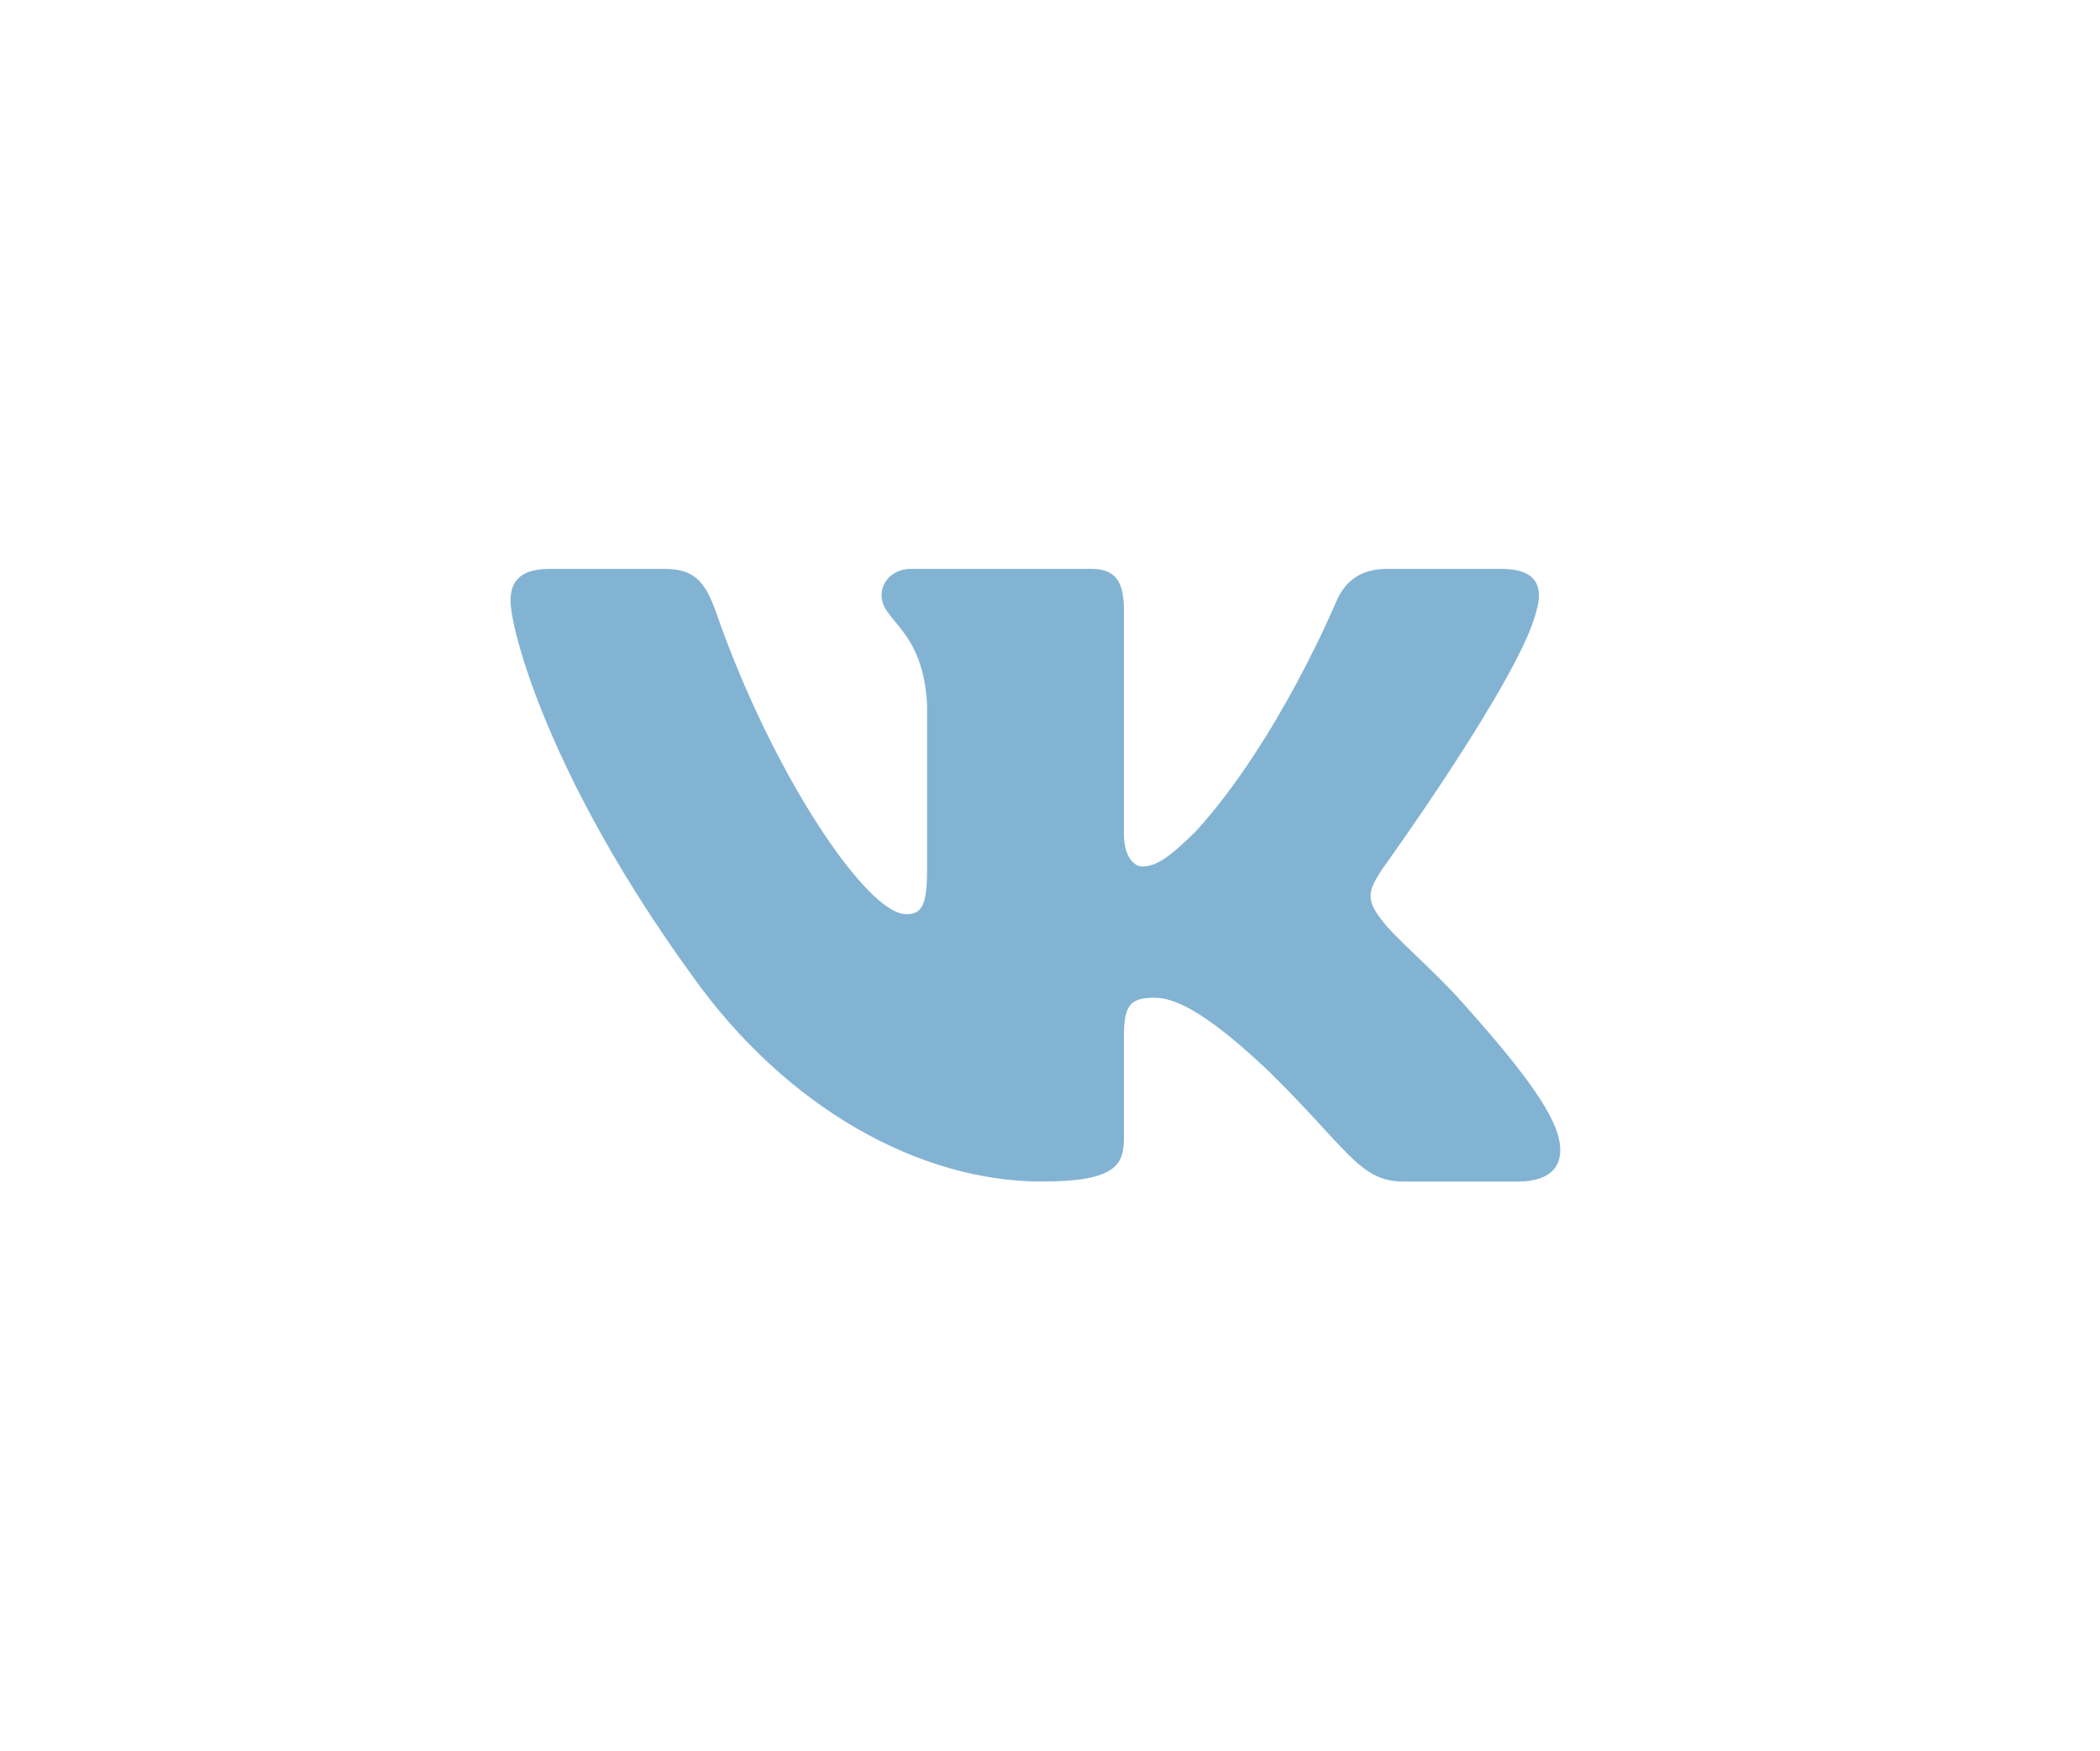
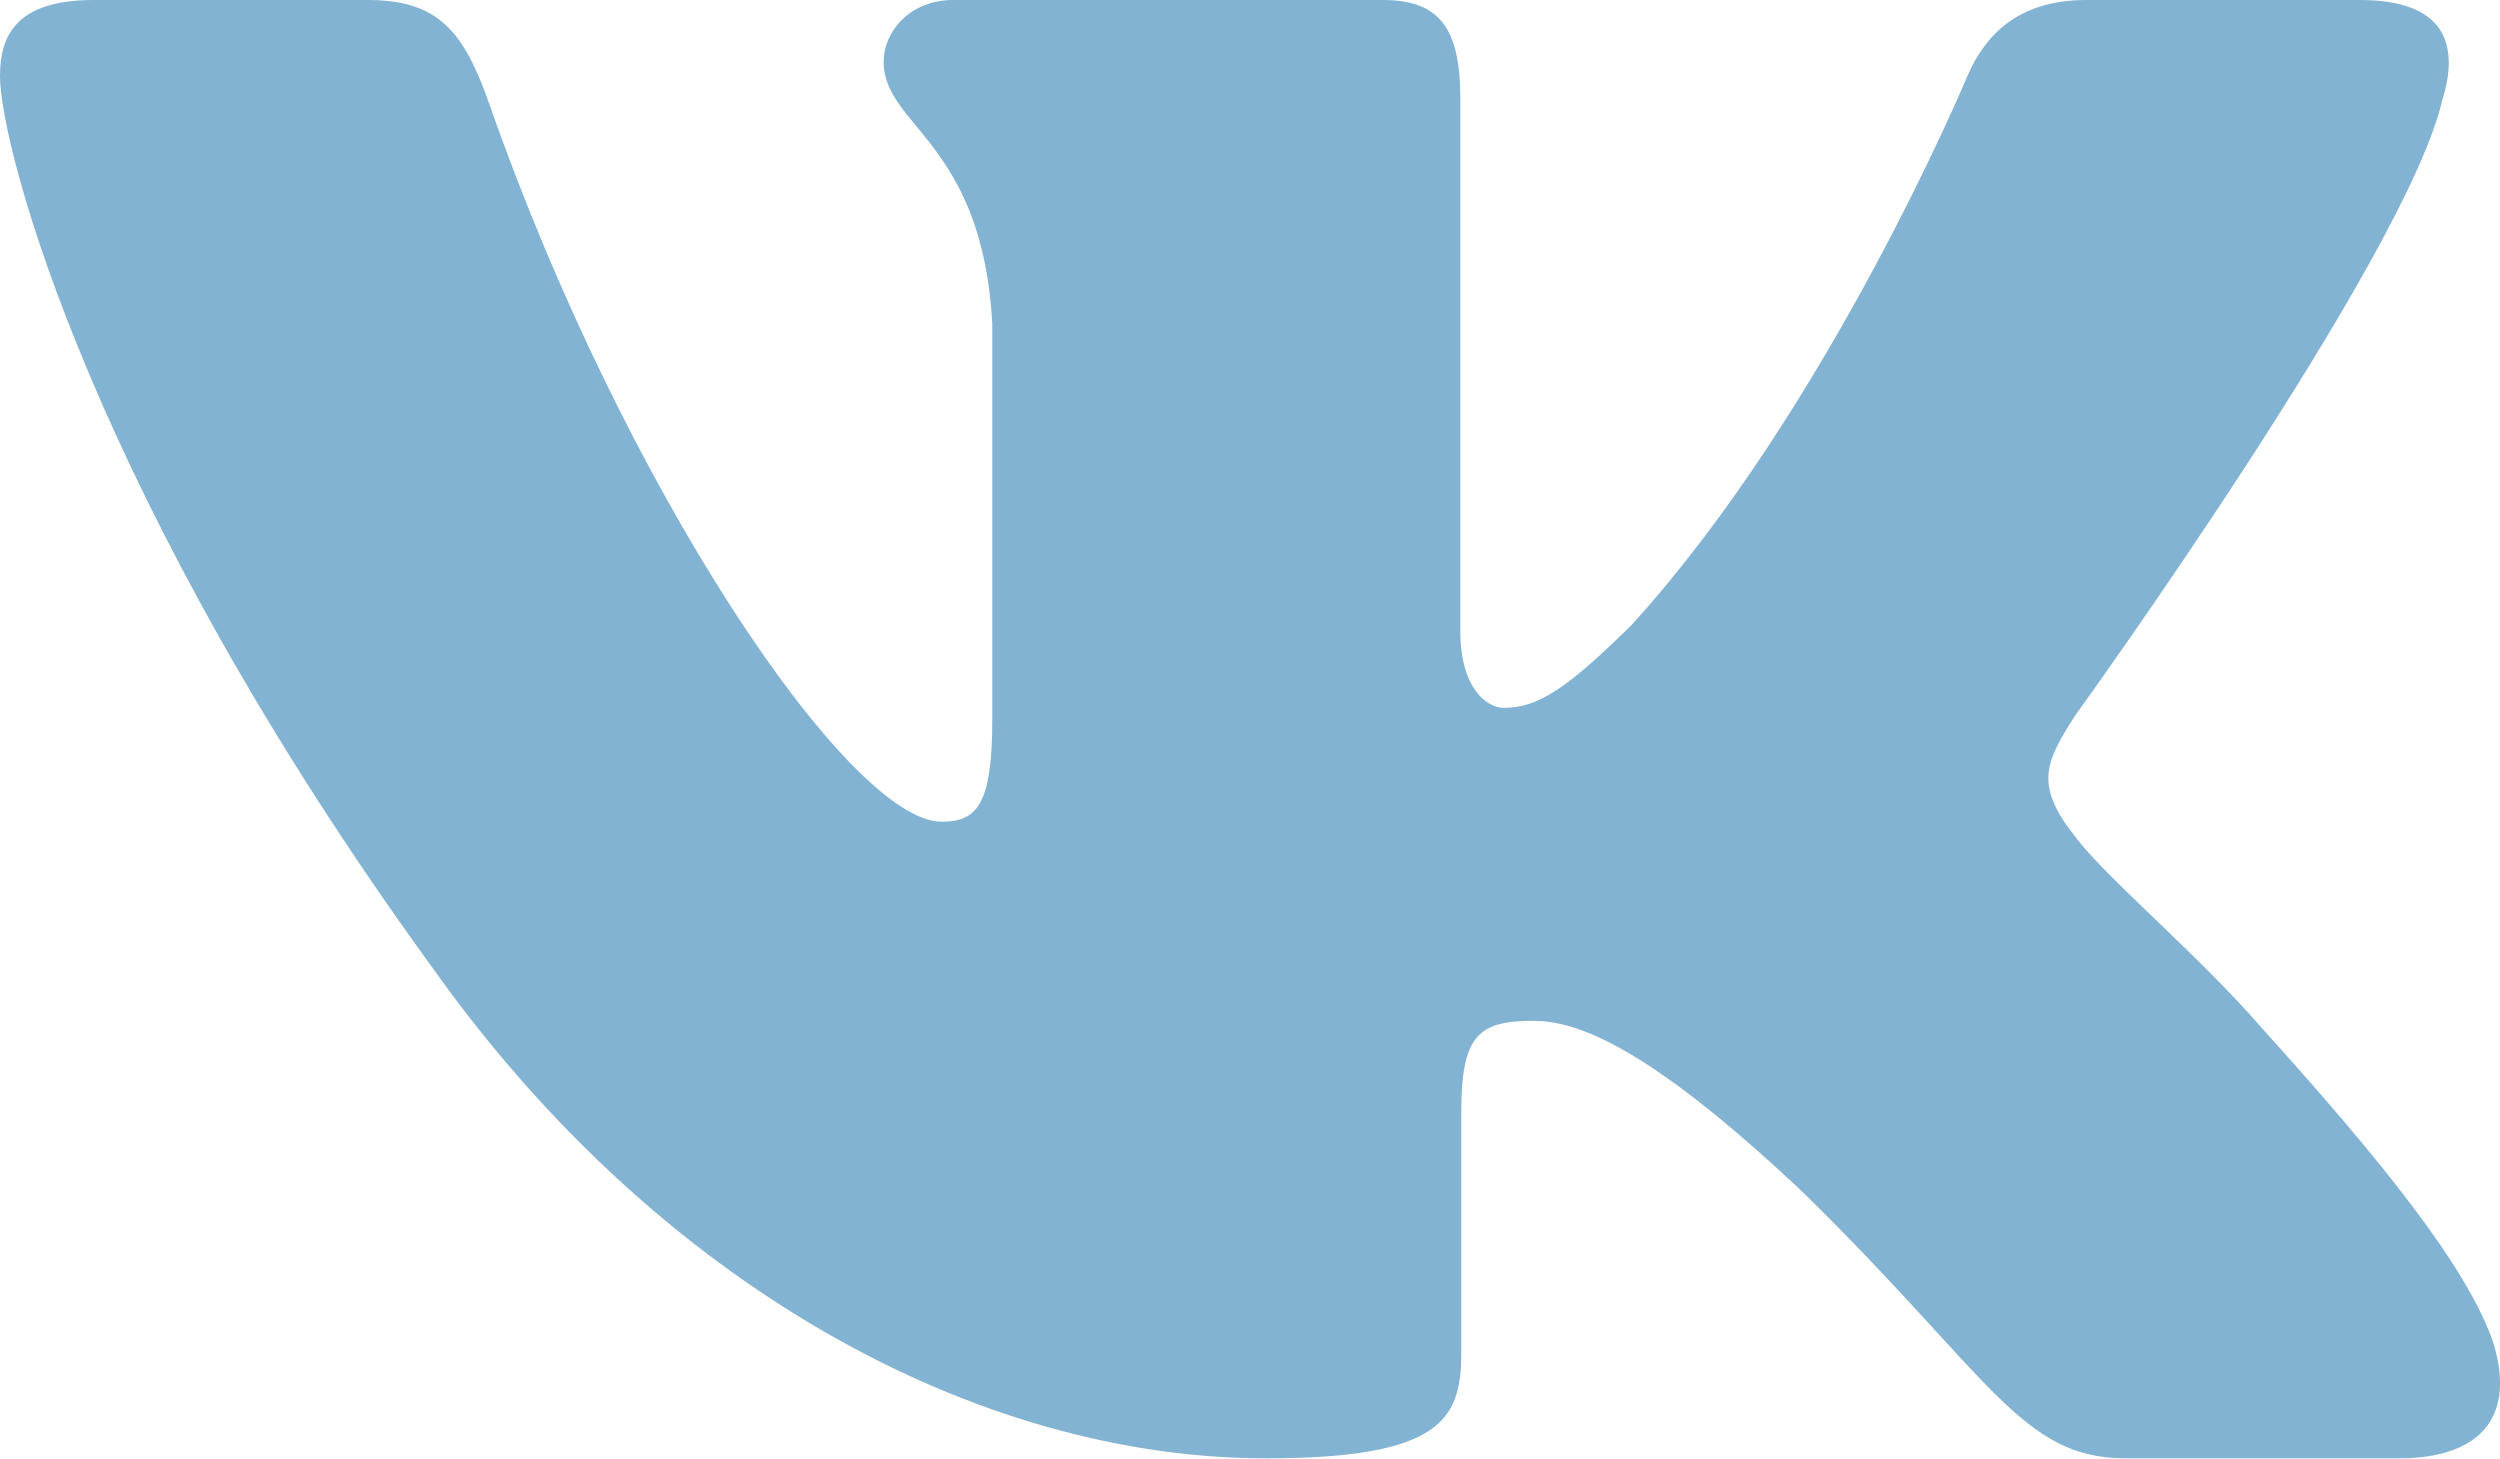
- <svg xmlns="http://www.w3.org/2000/svg" width="48" height="40" fill="none">
-   <path fill="#83b3d3" fill-rule="evenodd" d="M35.12 13.95c.16-.55 0-.95-.8-.95H31.7c-.67 0-.98.35-1.15.73 0 0-1.33 3.2-3.22 5.27-.61.6-.9.8-1.23.8-.16 0-.41-.2-.41-.74v-5.11c0-.66-.19-.95-.74-.95h-4.13c-.42 0-.67.3-.67.6 0 .61.95.76 1.04 2.5v3.8c0 .84-.15.99-.48.99-.9 0-3.06-3.21-4.34-6.89-.25-.71-.5-1-1.18-1h-2.62c-.75 0-.9.35-.9.73 0 .68.89 4.07 4.14 8.55 2.17 3.06 5.23 4.72 8 4.72 1.68 0 1.88-.37 1.88-1v-2.32c0-.73.16-.88.7-.88.38 0 1.05.2 2.6 1.67 1.79 1.75 2.08 2.53 3.08 2.53h2.63c.75 0 1.12-.37.9-1.1-.23-.72-1.08-1.77-2.2-3.02-.62-.7-1.54-1.47-1.82-1.86-.39-.49-.28-.7 0-1.14 0 0 3.2-4.43 3.54-5.93" clip-rule="evenodd" />
+ <svg xmlns="http://www.w3.org/2000/svg" width="24" height="14" fill="none" viewBox="0 0 24 14">
+   <path fill="#83b3d3" fill-rule="evenodd" d="M23.45.948c.166-.546 0-.948-.795-.948H20.03c-.668 0-.976.347-1.143.73 0 0-1.335 3.196-3.226 5.272-.612.602-.89.793-1.224.793-.167 0-.418-.191-.418-.738V.948c0-.656-.184-.948-.74-.948H9.151c-.417 0-.668.304-.668.593 0 .621.946.765 1.043 2.513v3.798c0 .833-.153.984-.487.984-.89 0-3.055-3.211-4.34-6.885C4.45.288 4.198 0 3.527 0H.9C.15 0 0 .347 0 .73c0 .682.89 4.07 4.145 8.551C6.315 12.341 9.37 14 12.153 14c1.669 0 1.875-.368 1.875-1.003v-2.313c0-.737.158-.884.687-.884.39 0 1.057.192 2.615 1.667C19.11 13.216 19.403 14 20.405 14h2.625c.75 0 1.126-.368.91-1.096-.238-.724-1.088-1.775-2.215-3.022-.612-.71-1.53-1.475-1.809-1.858-.389-.491-.278-.71 0-1.147 0 0 3.2-4.426 3.533-5.929z" clip-rule="evenodd" />
</svg>
